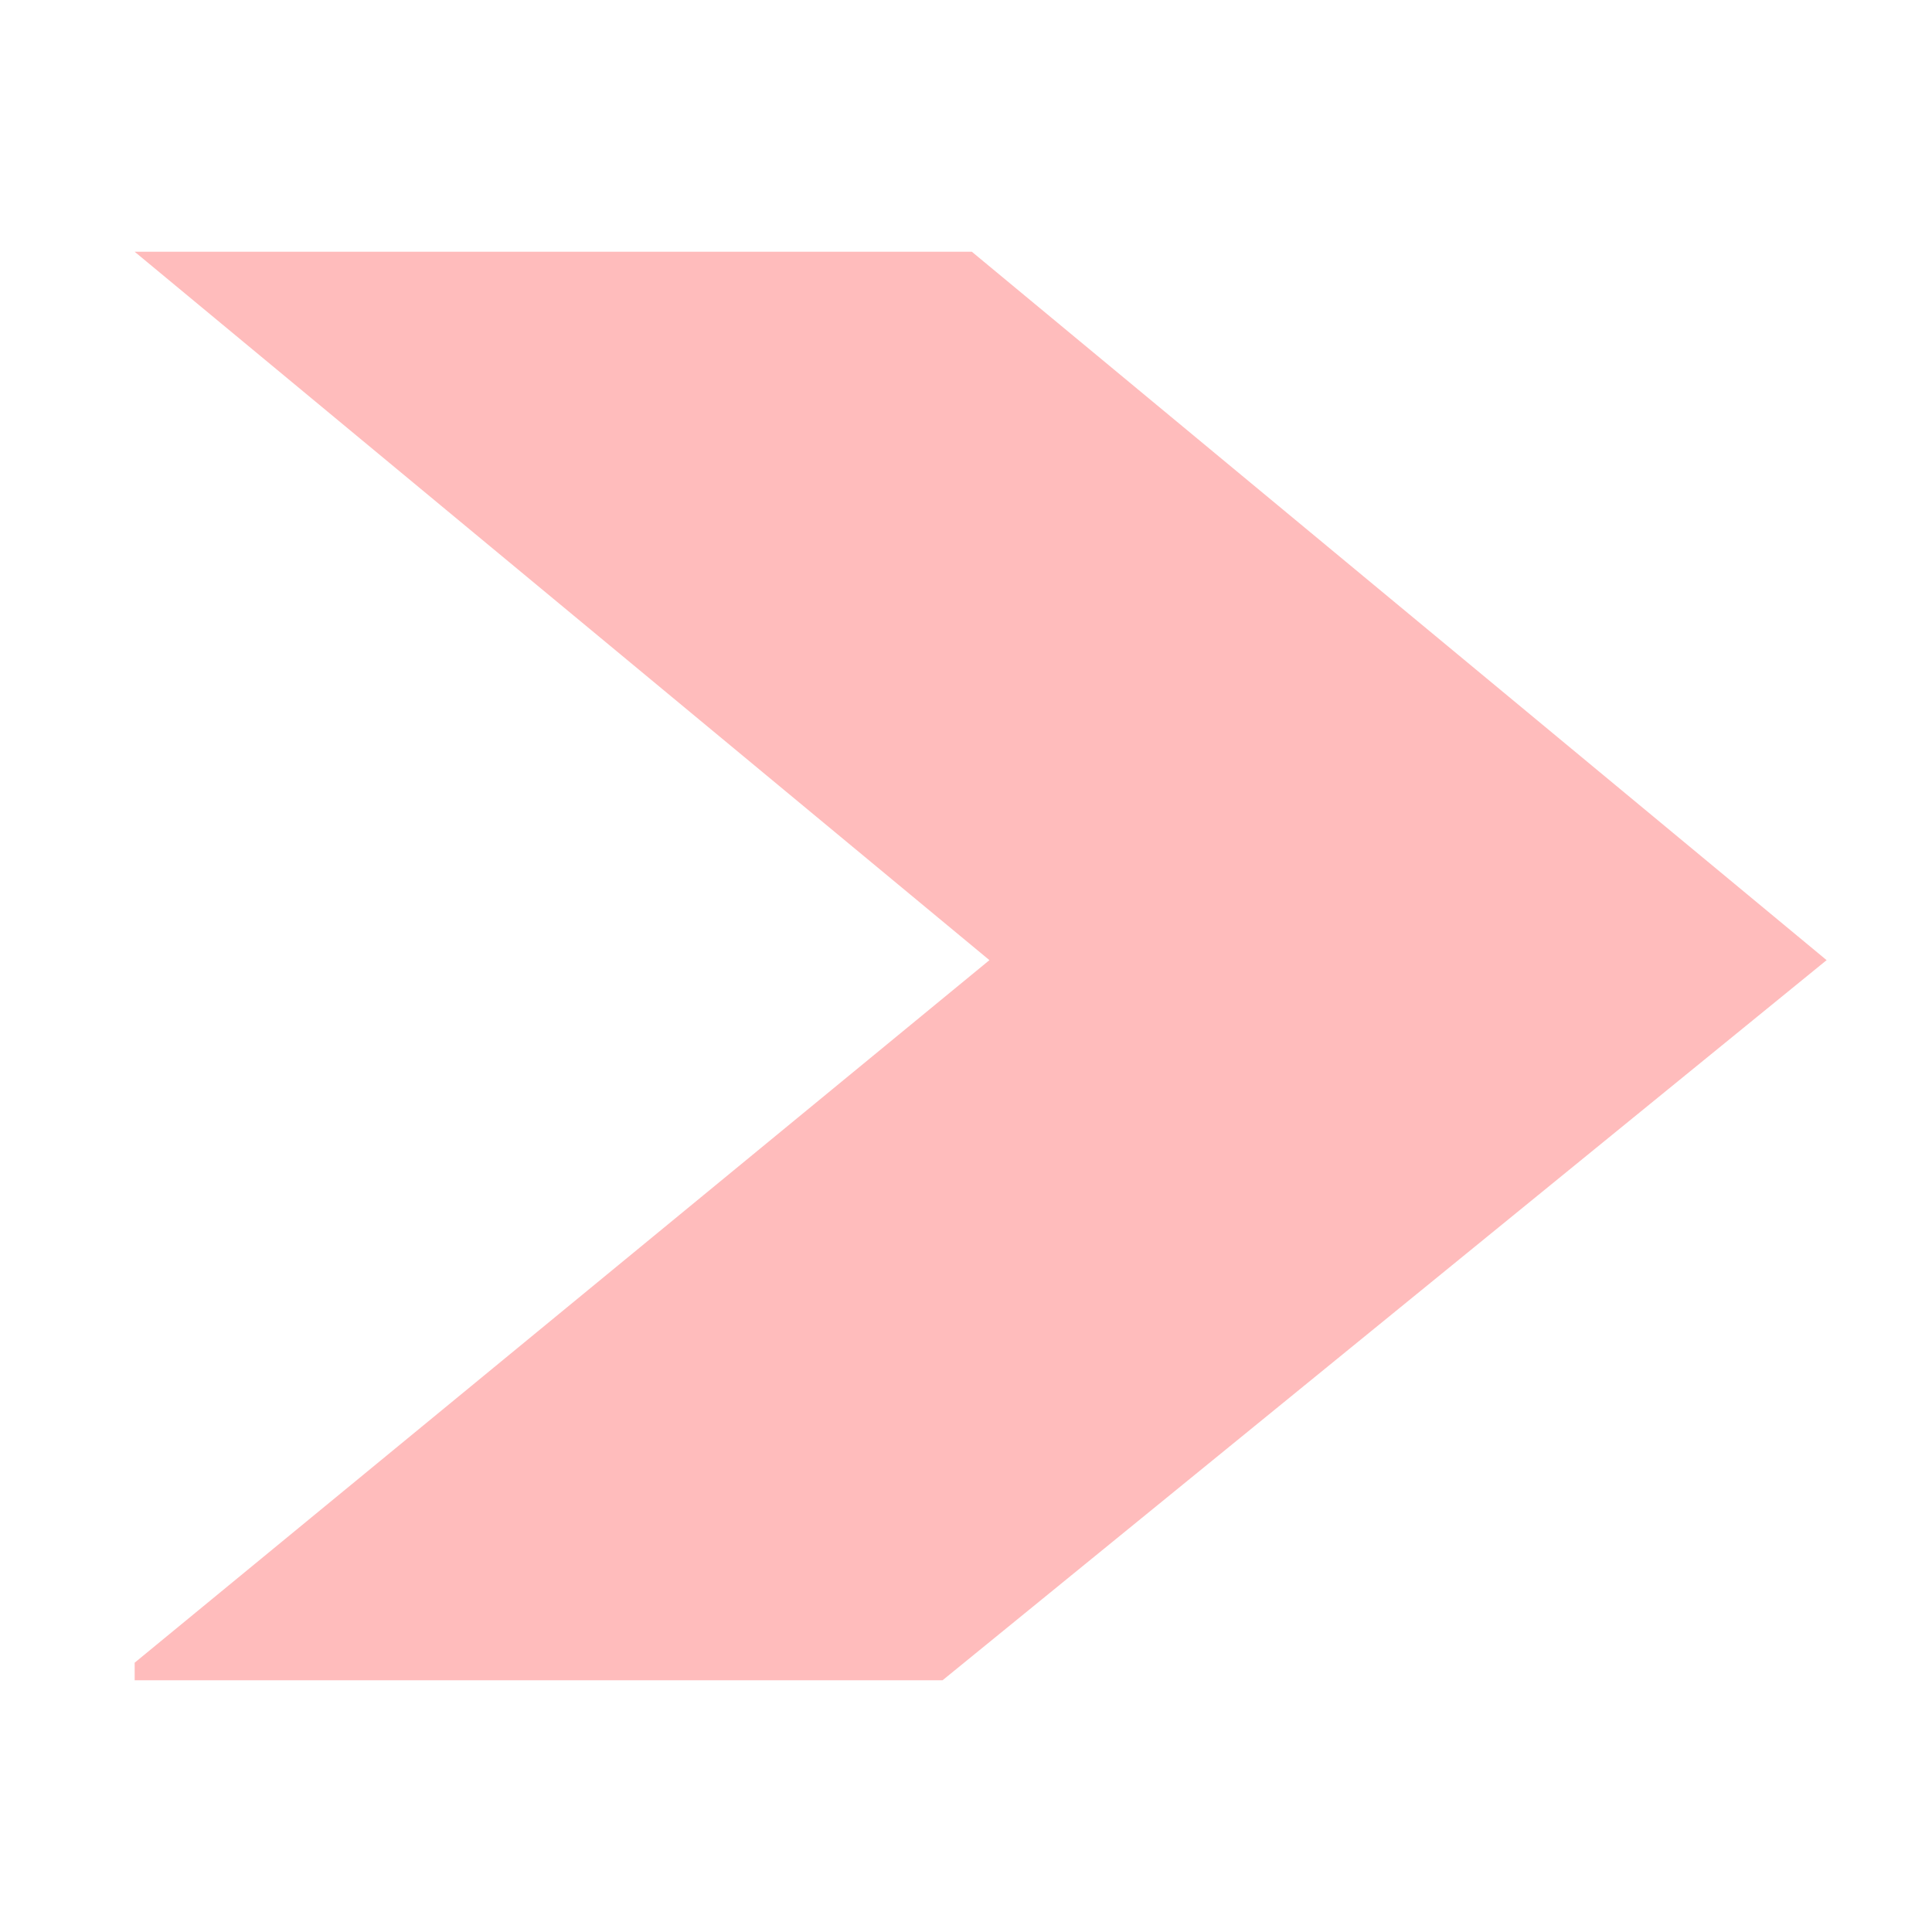
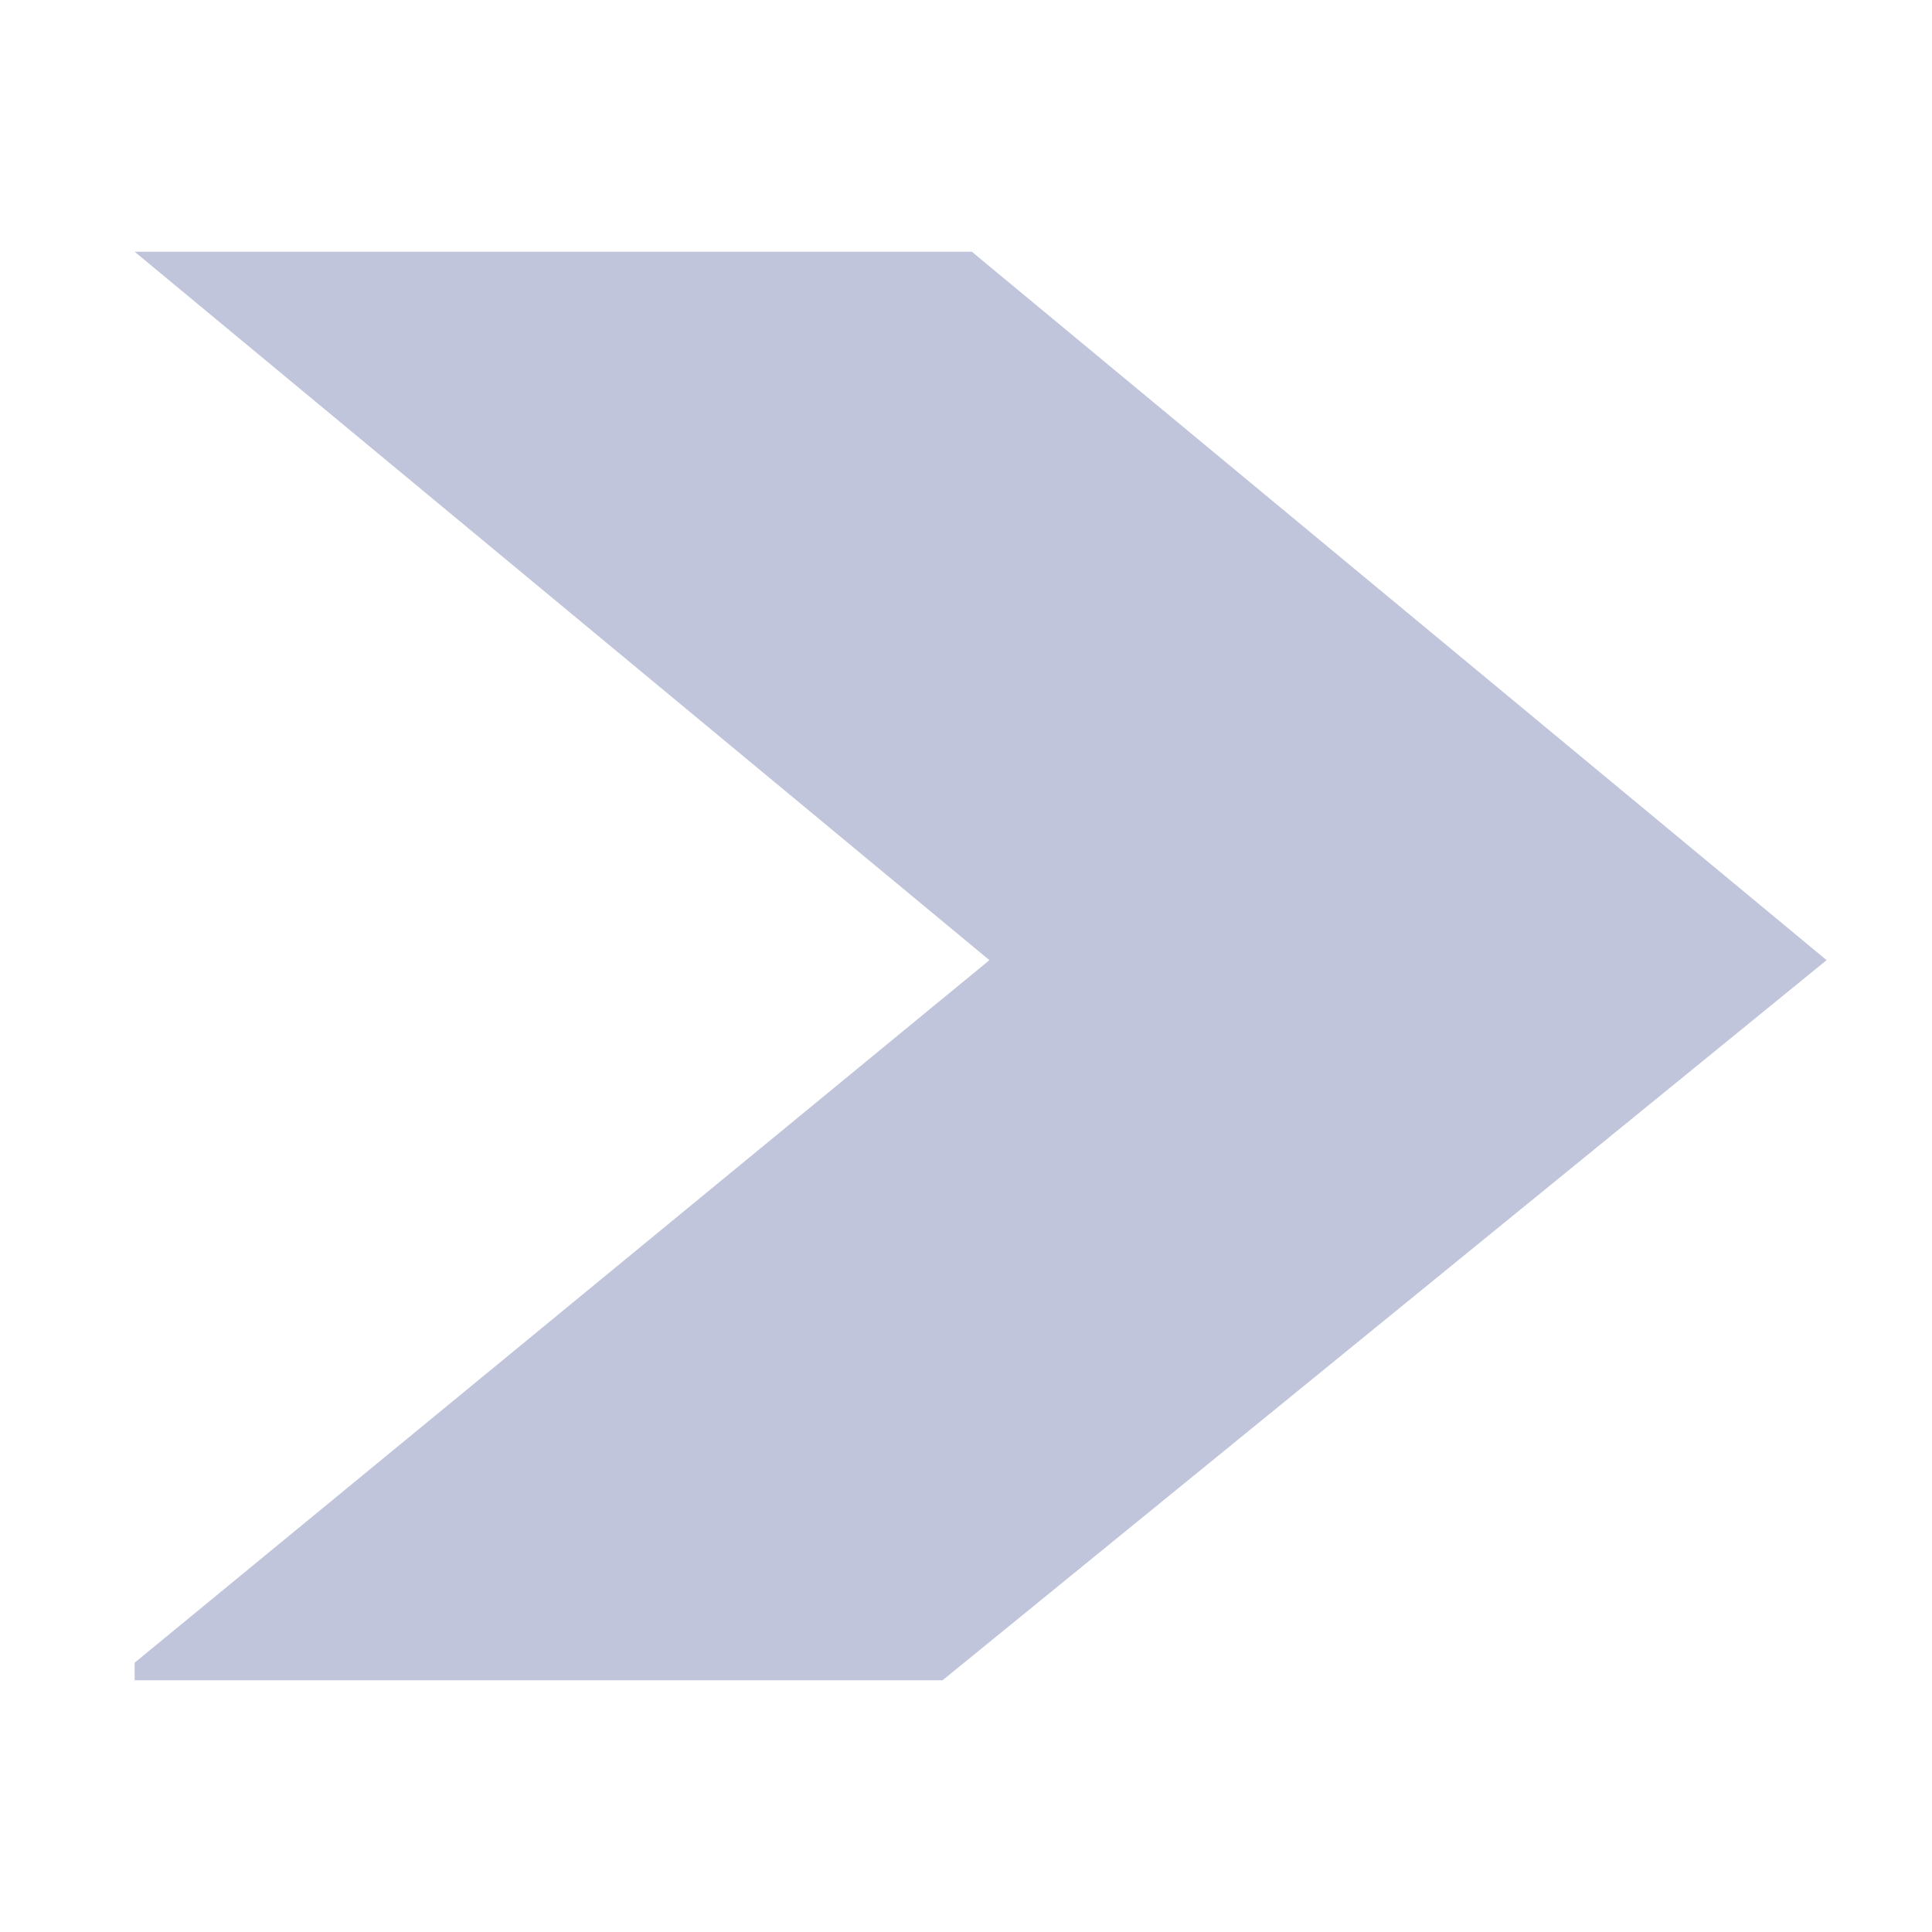
<svg xmlns="http://www.w3.org/2000/svg" version="1.1" id="Layer_3" x="0px" y="0px" viewBox="0 0 33 33" style="enable-background:new 0 0 33 33;" xml:space="preserve">
  <style type="text/css">
- 	.st0{opacity:0.7;fill:#FFA0A0;}
+ 	.st0{fill:#C0C5DB;enable-background:new    ;}
</style>
  <polygon class="st0" points="31.2,16.4 16.6,4.3 2.3,4.3 16.9,16.4 2.3,28.4 2.3,28.7 16.1,28.7 " />
</svg>
